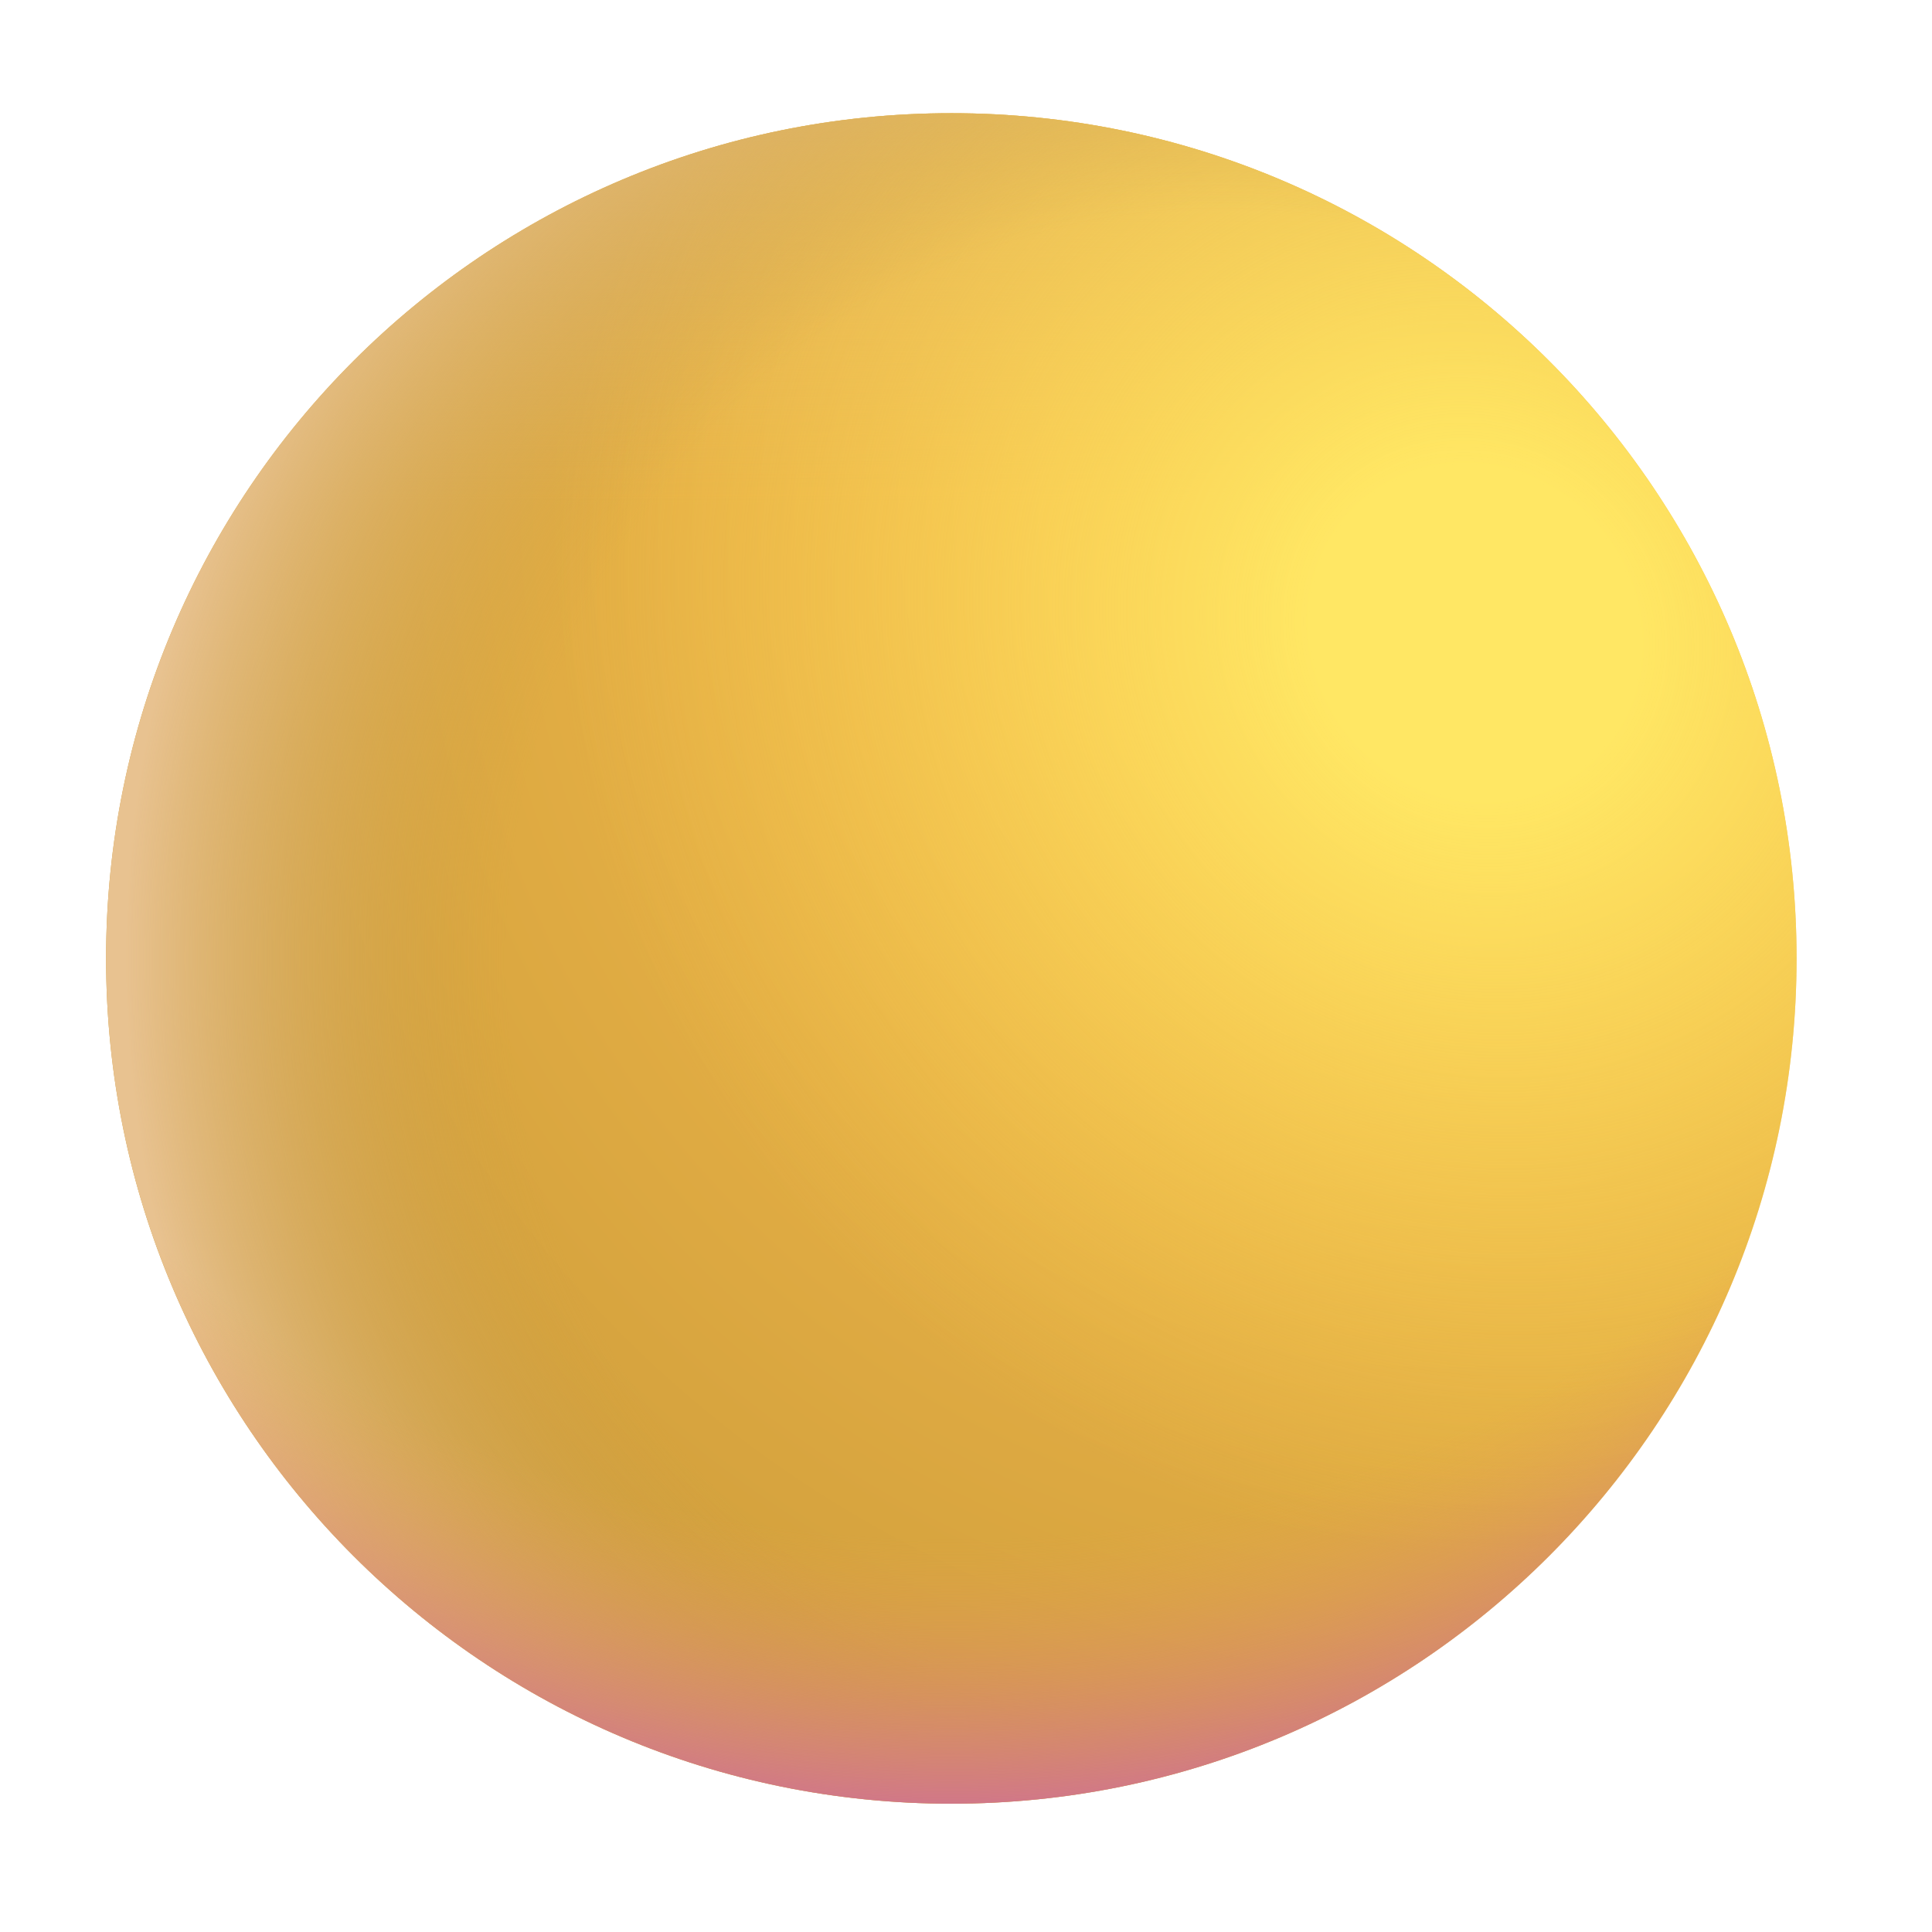
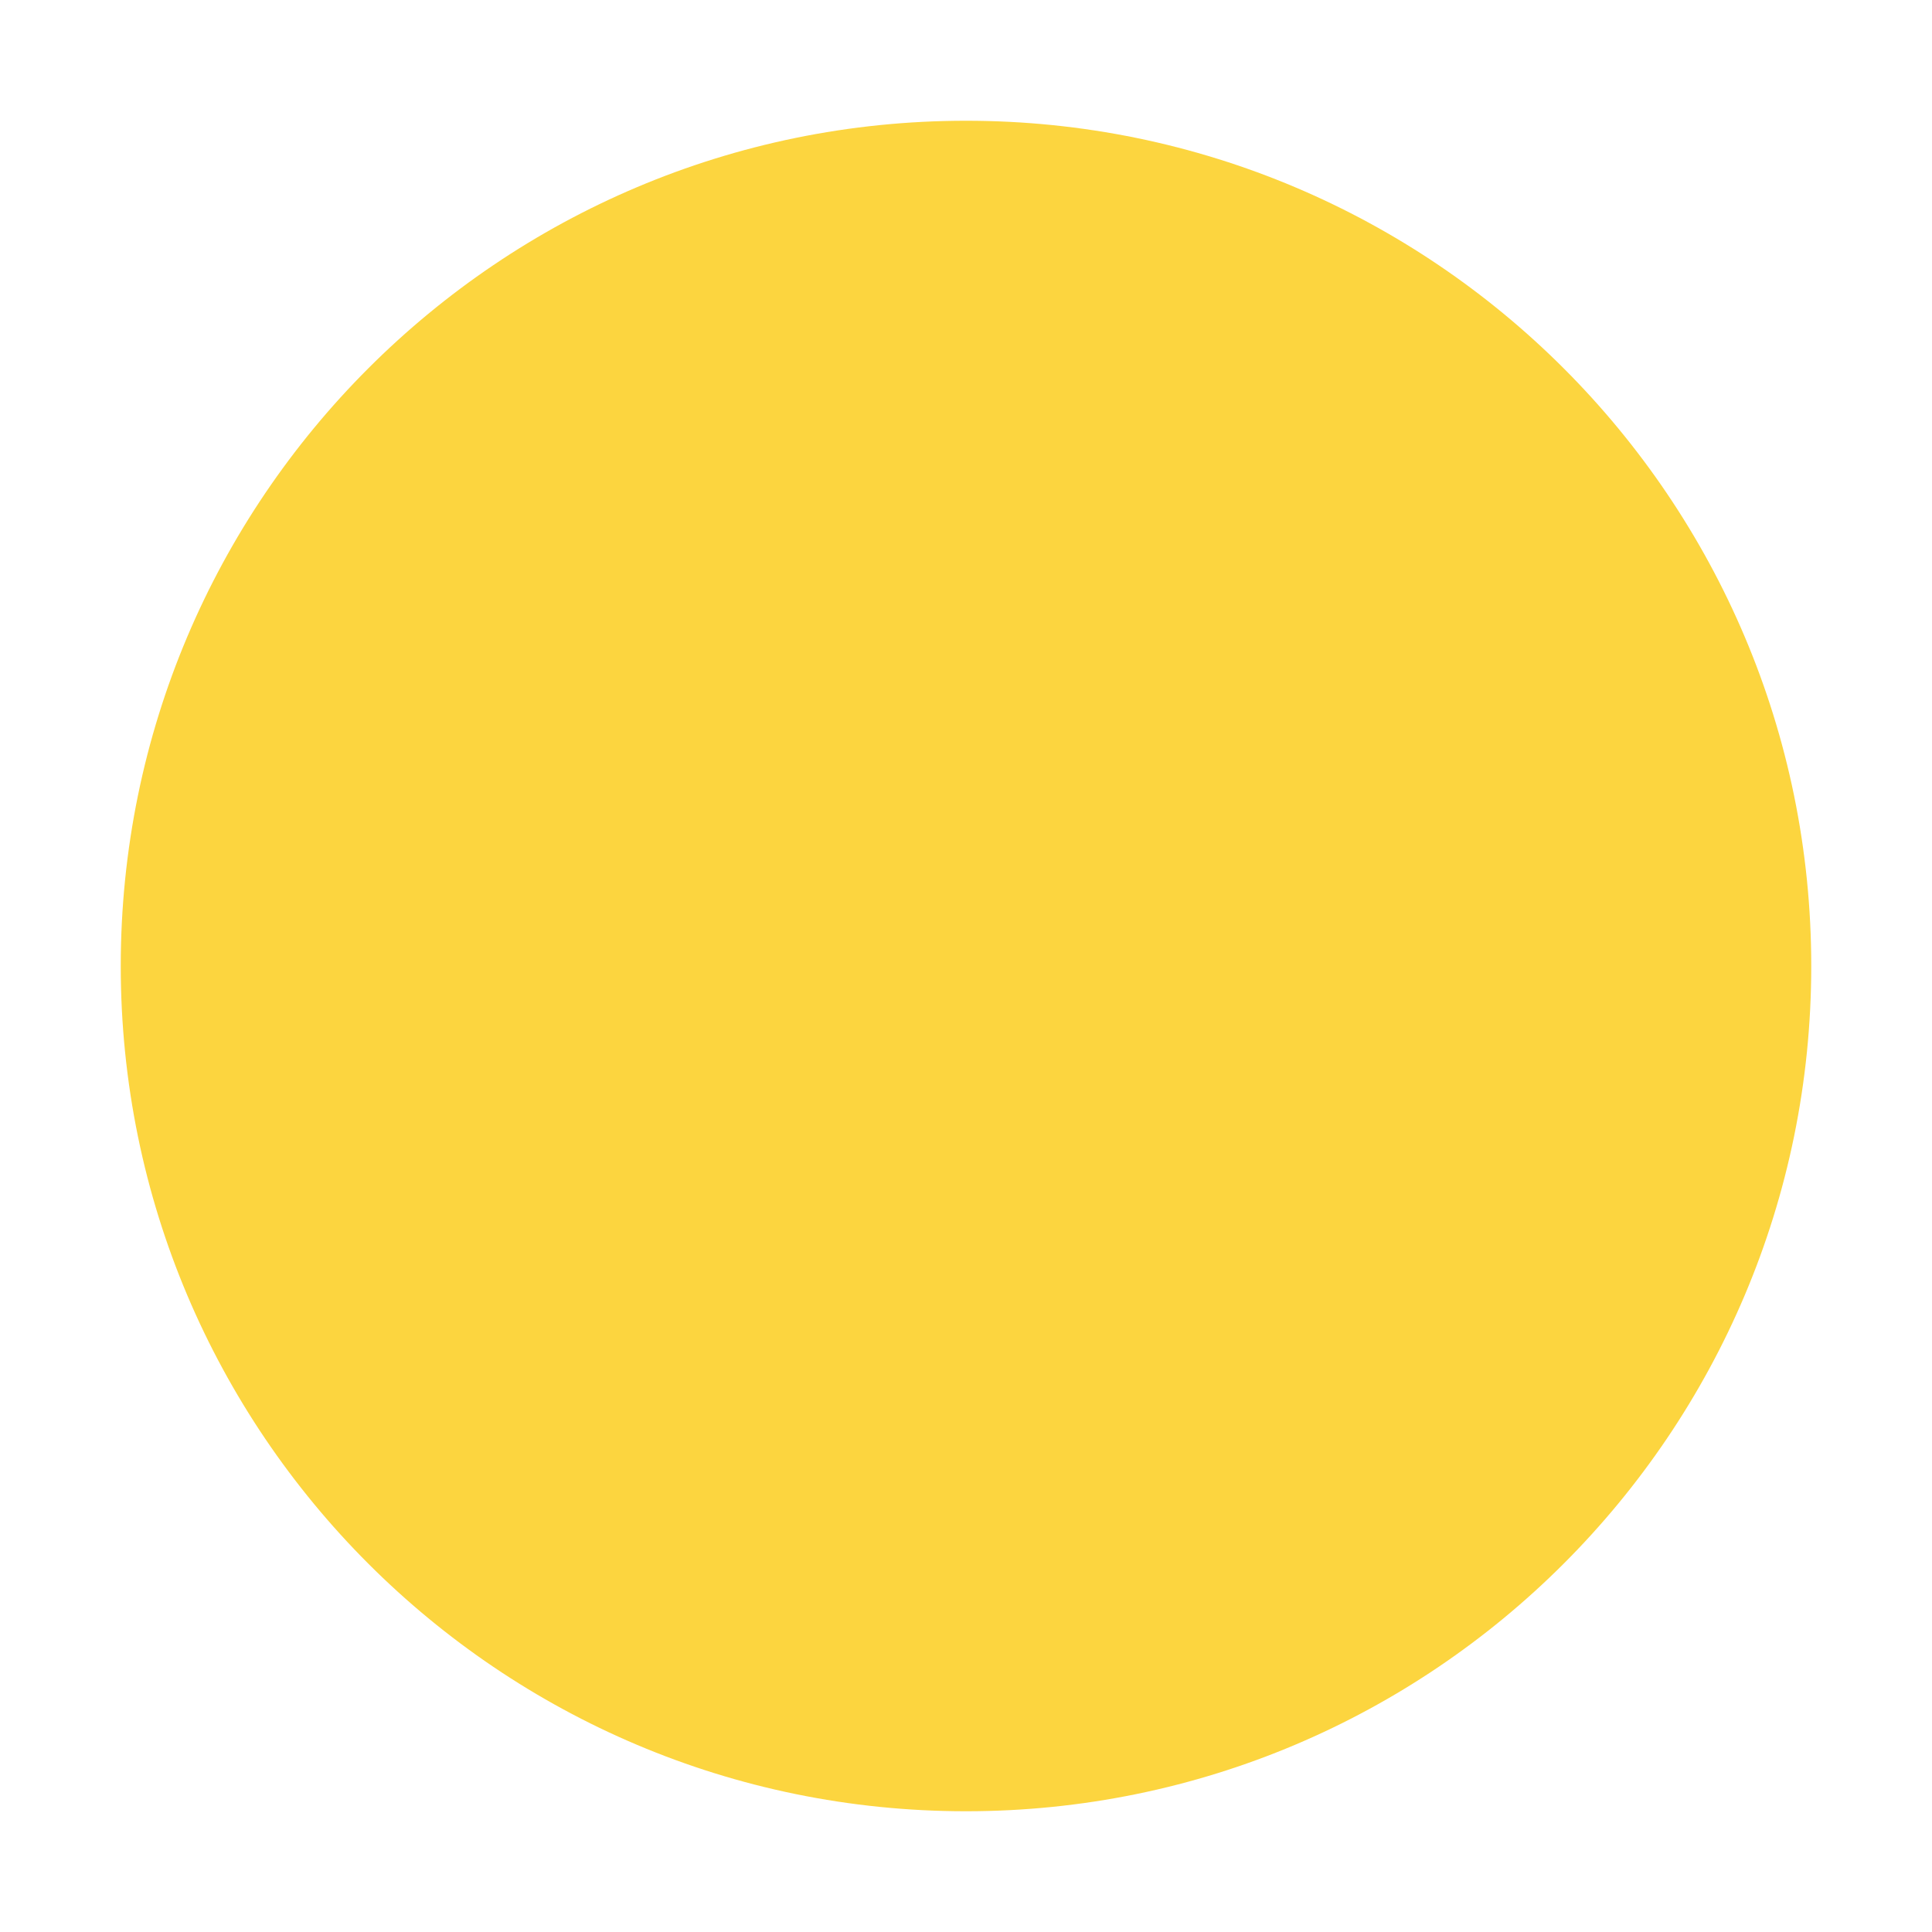
<svg xmlns="http://www.w3.org/2000/svg" width="32" height="32" viewBox="0 0 32 32" fill="none">
-   <path d="M29.757 15.875C29.757 23.607 23.489 29.875 15.757 29.875C8.025 29.875 1.757 23.607 1.757 15.875C1.757 8.143 8.025 1.875 15.757 1.875C23.489 1.875 29.757 8.143 29.757 15.875Z" fill="url(#paint0_radial_18590_3008)" />
-   <path d="M29.757 15.875C29.757 23.607 23.489 29.875 15.757 29.875C8.025 29.875 1.757 23.607 1.757 15.875C1.757 8.143 8.025 1.875 15.757 1.875C23.489 1.875 29.757 8.143 29.757 15.875Z" fill="url(#paint1_linear_18590_3008)" />
-   <path d="M29.757 15.875C29.757 23.607 23.489 29.875 15.757 29.875C8.025 29.875 1.757 23.607 1.757 15.875C1.757 8.143 8.025 1.875 15.757 1.875C23.489 1.875 29.757 8.143 29.757 15.875Z" fill="url(#paint2_radial_18590_3008)" />
-   <path d="M29.757 15.875C29.757 23.607 23.489 29.875 15.757 29.875C8.025 29.875 1.757 23.607 1.757 15.875C1.757 8.143 8.025 1.875 15.757 1.875C23.489 1.875 29.757 8.143 29.757 15.875Z" fill="url(#paint3_radial_18590_3008)" />
-   <path d="M29.757 15.875C29.757 23.607 23.489 29.875 15.757 29.875C8.025 29.875 1.757 23.607 1.757 15.875C1.757 8.143 8.025 1.875 15.757 1.875C23.489 1.875 29.757 8.143 29.757 15.875Z" fill="url(#paint4_radial_18590_3008)" />
-   <defs>
-     <radialGradient id="paint0_radial_18590_3008" cx="0" cy="0" r="1" gradientUnits="userSpaceOnUse" gradientTransform="translate(23.9365 8.625) rotate(130.168) scale(27.8086)">
-       <stop offset="0.232" stop-color="#F3BB4B" />
-       <stop offset="0.959" stop-color="#C79738" />
-     </radialGradient>
-     <linearGradient id="paint1_linear_18590_3008" x1="15.757" y1="1.875" x2="15.757" y2="8.375" gradientUnits="userSpaceOnUse">
-       <stop stop-color="#E1B45D" />
-       <stop offset="1" stop-color="#E1B45D" stop-opacity="0" />
-     </linearGradient>
-     <radialGradient id="paint2_radial_18590_3008" cx="0" cy="0" r="1" gradientUnits="userSpaceOnUse" gradientTransform="translate(24.4365 10.625) rotate(136.38) scale(14.6767 15.816)">
-       <stop offset="0.179" stop-color="#FFE764" />
-       <stop offset="1" stop-color="#F8CA4D" stop-opacity="0" />
-     </radialGradient>
-     <radialGradient id="paint3_radial_18590_3008" cx="0" cy="0" r="1" gradientUnits="userSpaceOnUse" gradientTransform="translate(20.249 15.875) rotate(180) scale(19.25 20)">
-       <stop offset="0.62" stop-color="#C69B40" stop-opacity="0" />
-       <stop offset="0.951" stop-color="#E8C290" />
-     </radialGradient>
-     <radialGradient id="paint4_radial_18590_3008" cx="0" cy="0" r="1" gradientUnits="userSpaceOnUse" gradientTransform="translate(15.7573 8.875) rotate(90) scale(21 23.3208)">
-       <stop offset="0.792" stop-color="#E5A152" stop-opacity="0" />
-       <stop offset="1" stop-color="#D17887" />
-     </radialGradient>
-   </defs>
+   <path d="M30 16C30 23.732 23.732 30 16 30C8.268 30 2 23.732 2 16C2 8.268 8.268 2 16 2C23.732 2 30 8.268 30 16Z" fill="#FCD53F" />
</svg>
